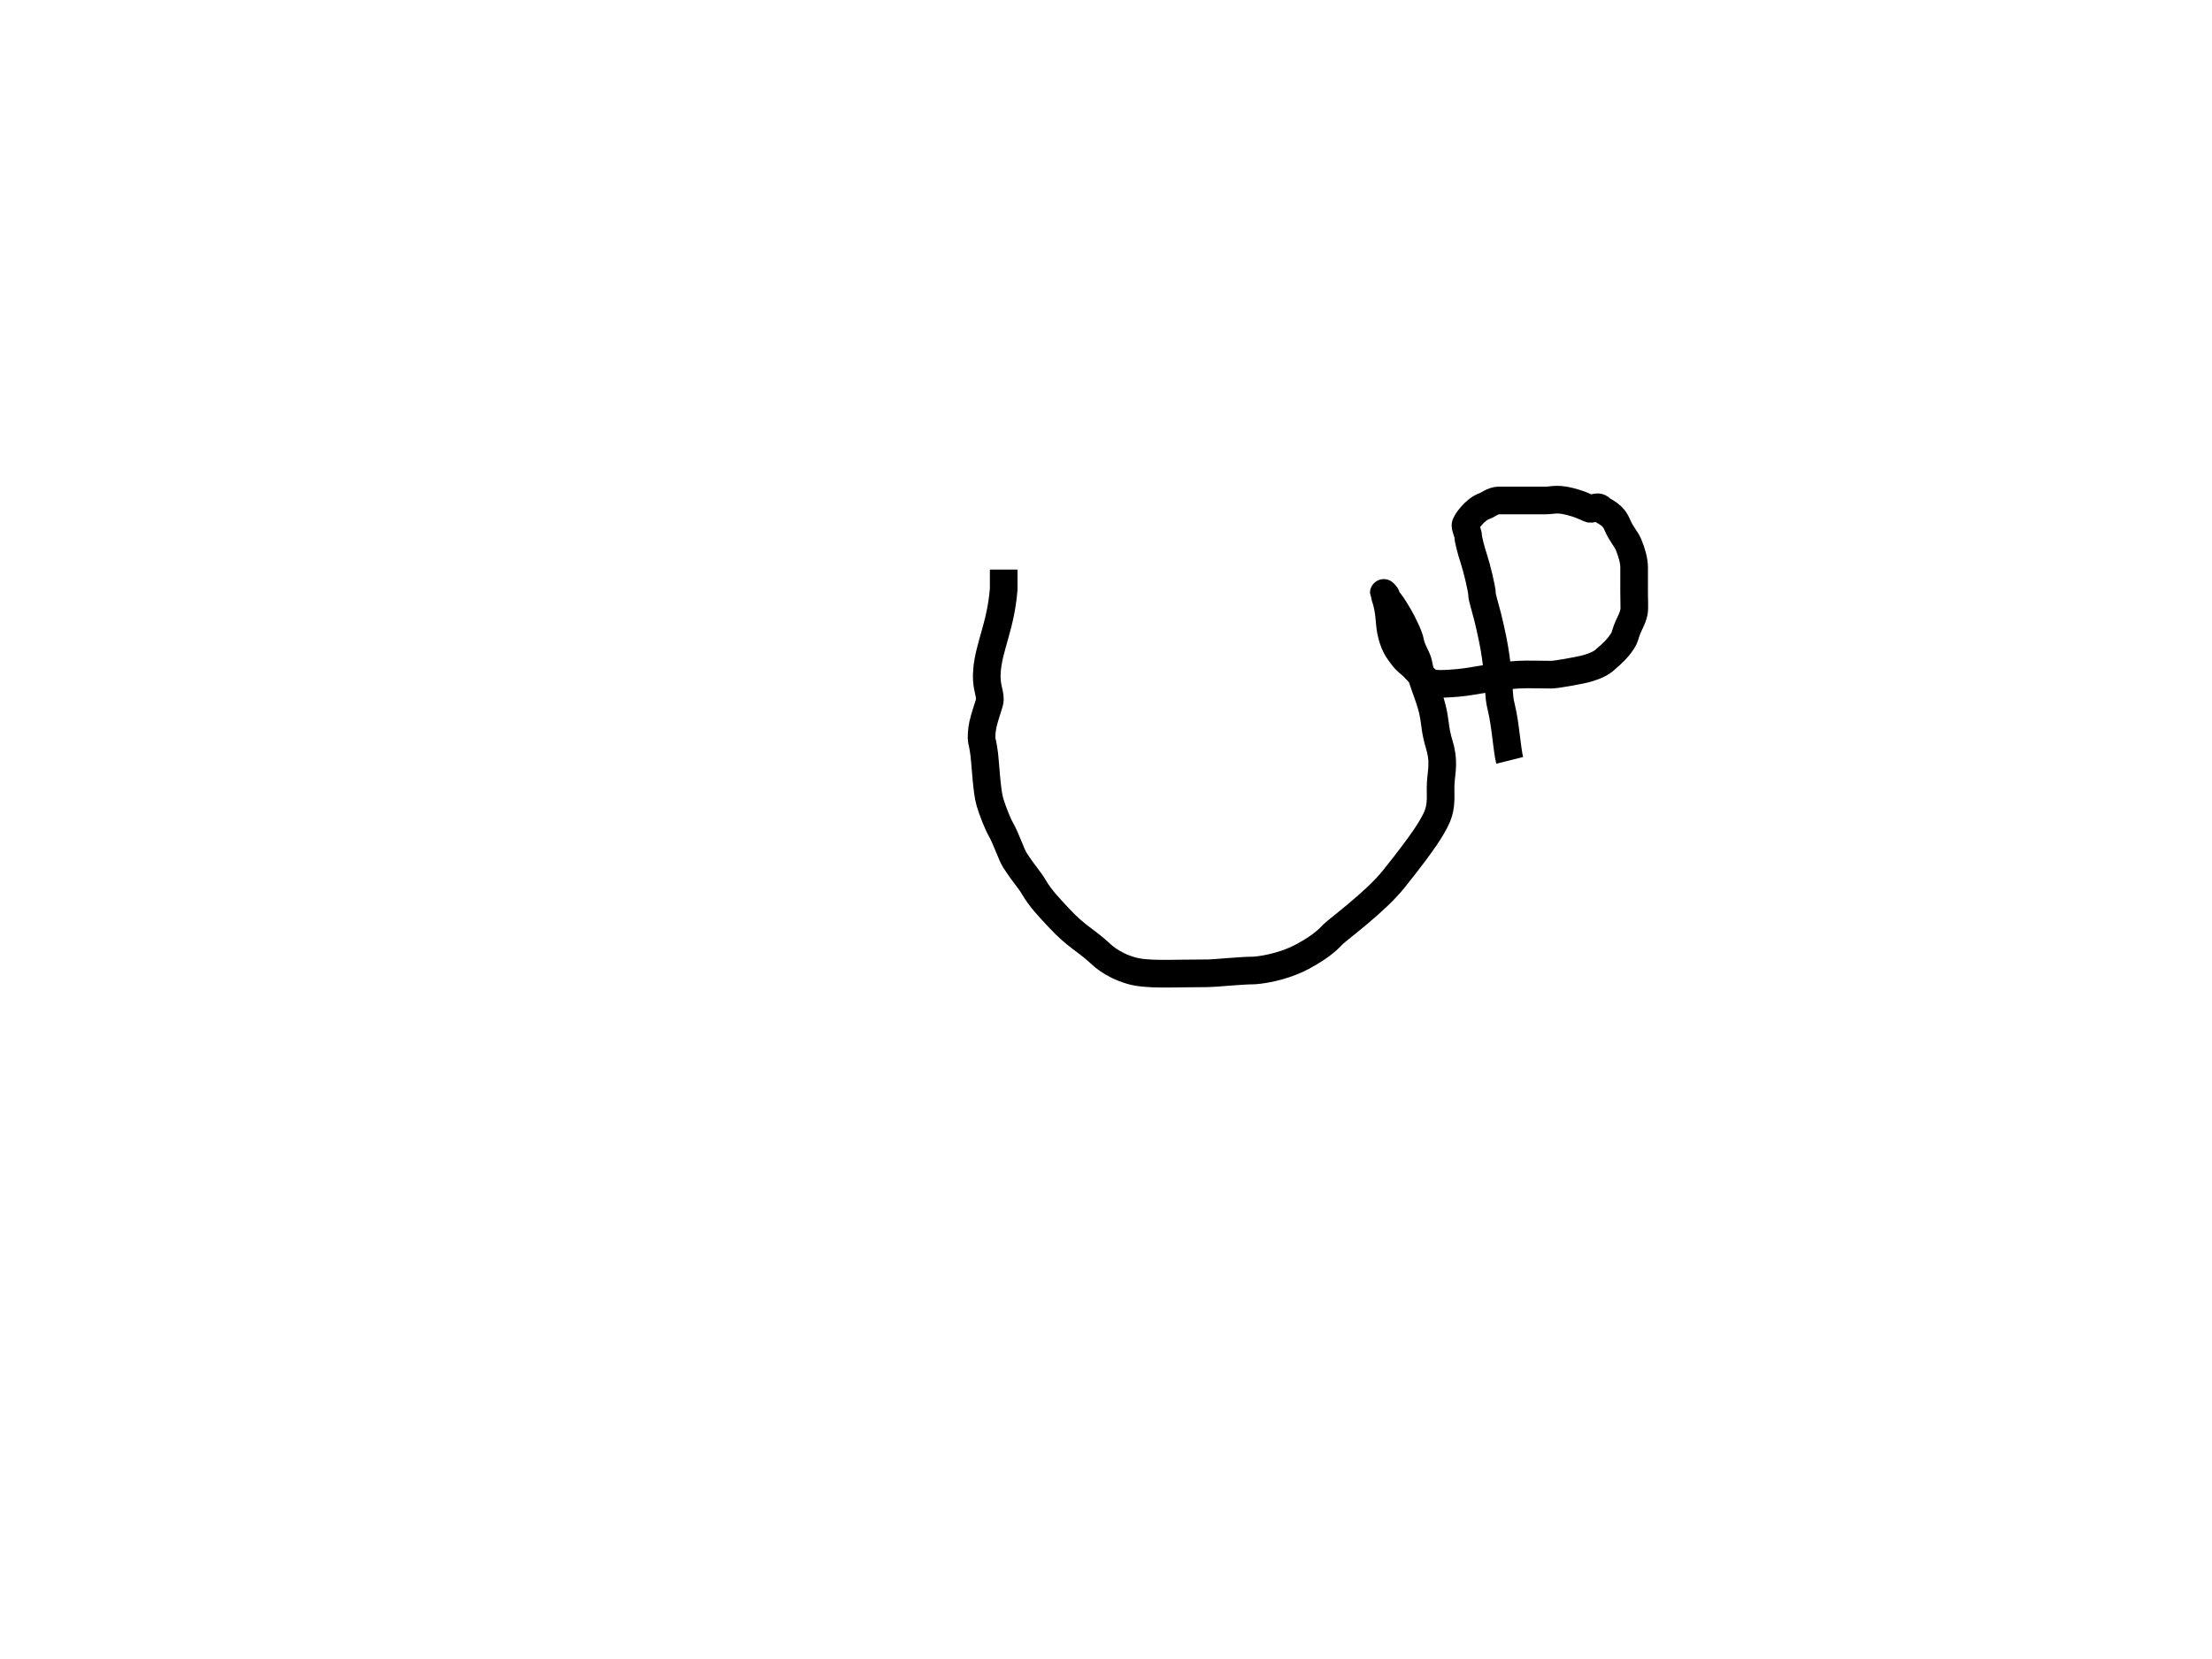
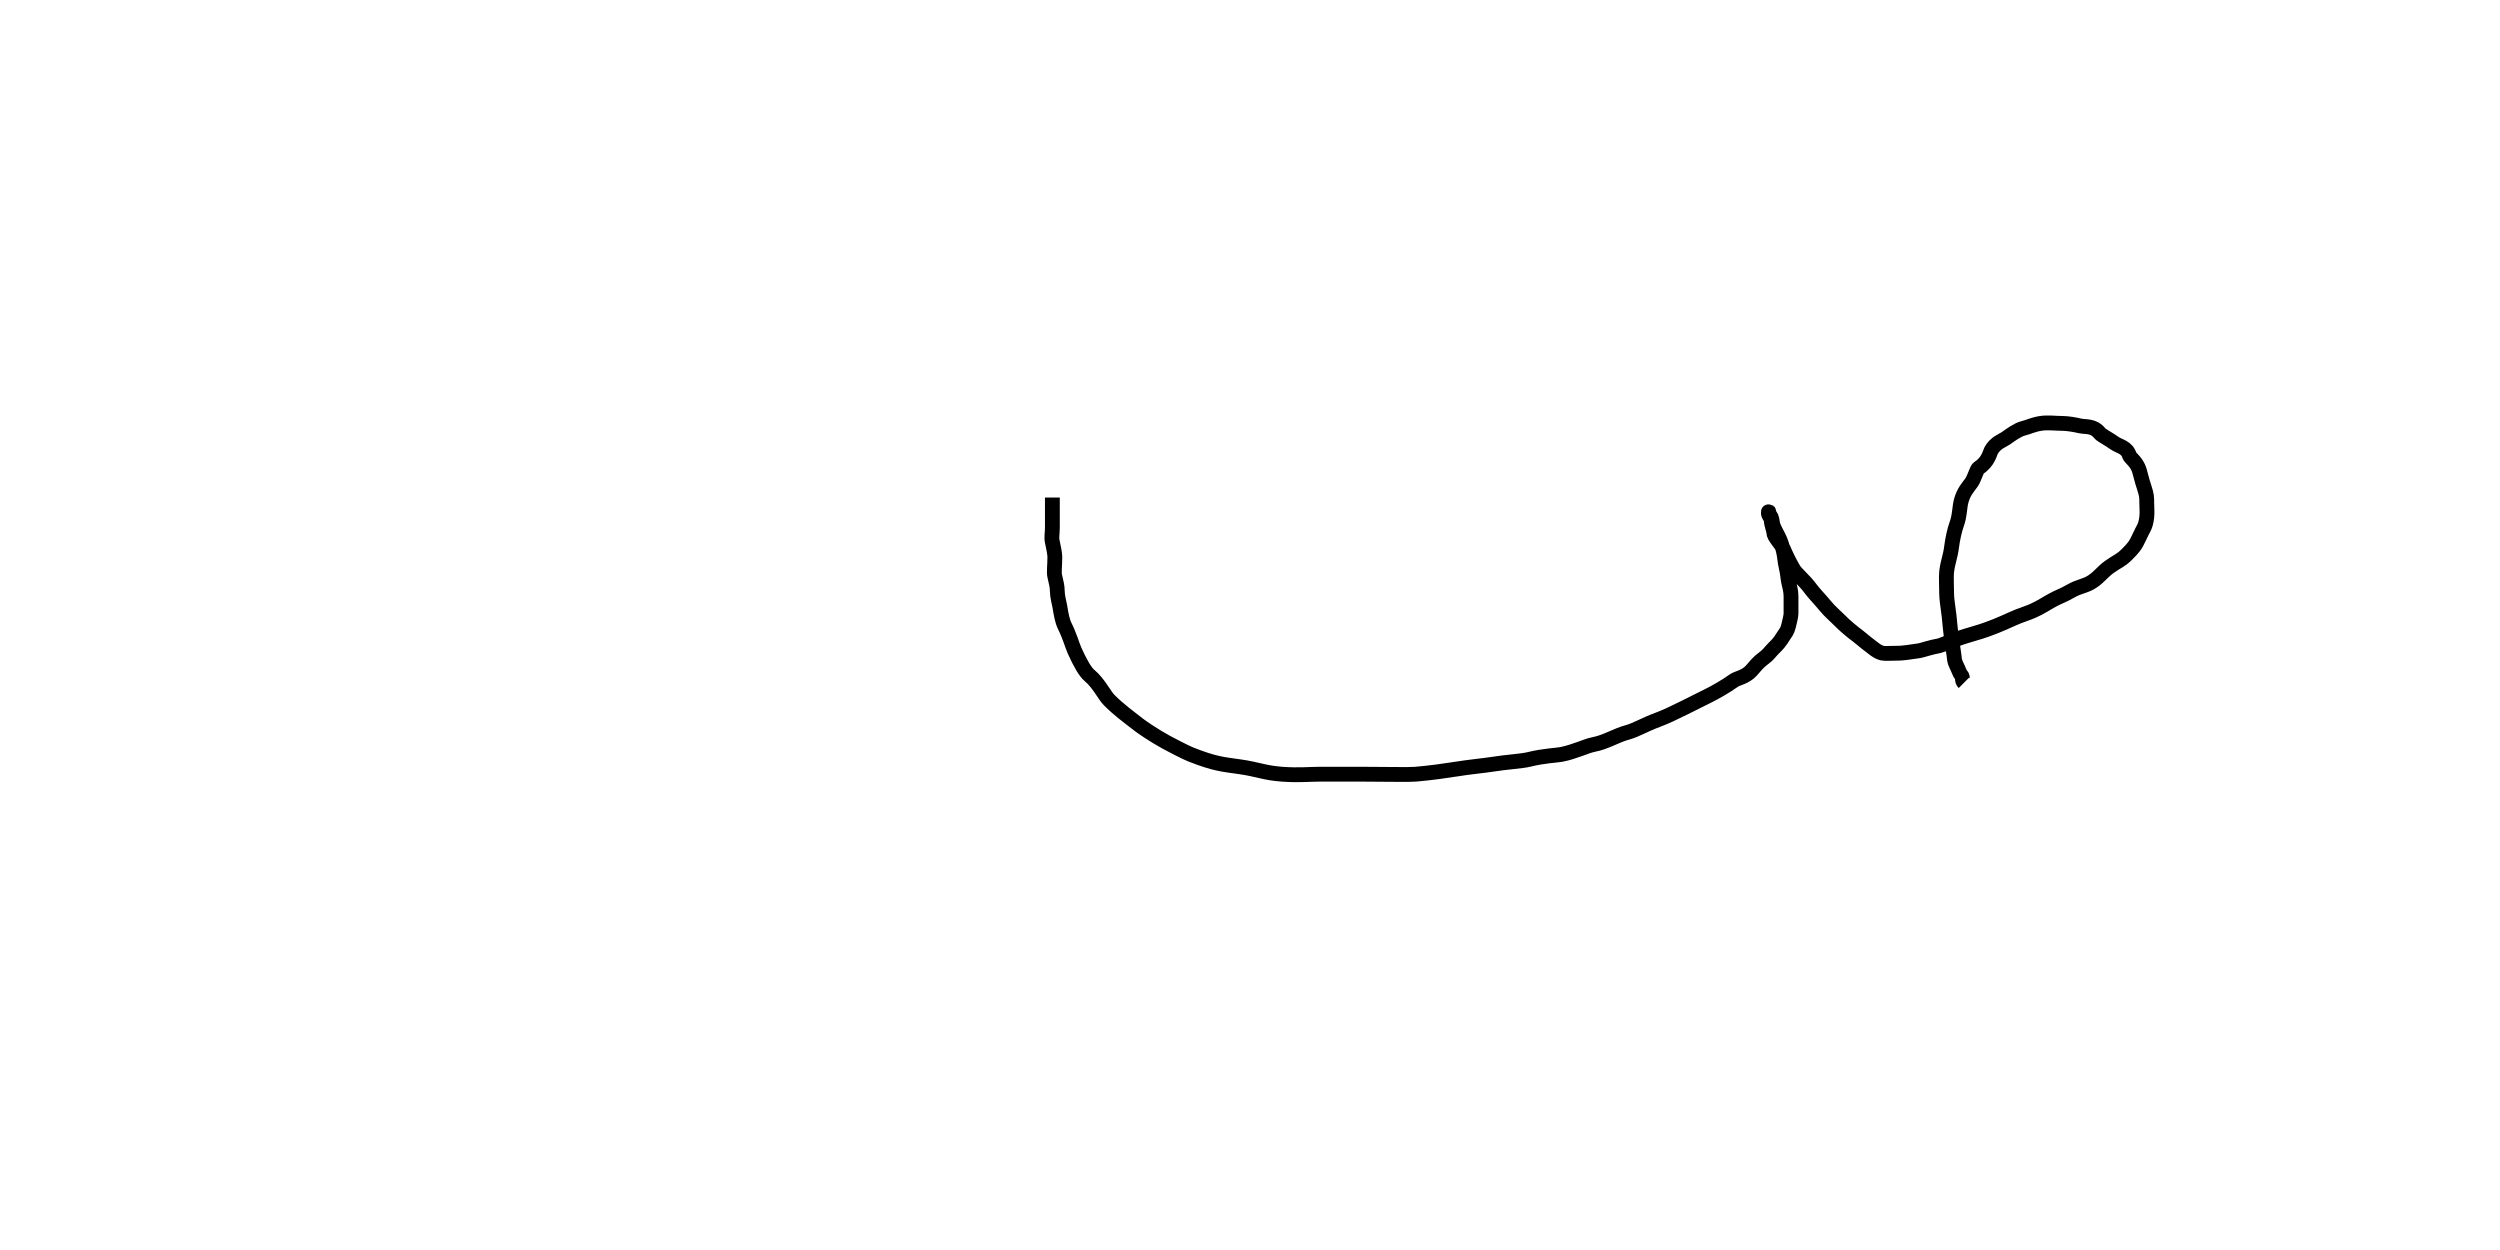
- <svg xmlns="http://www.w3.org/2000/svg" width="800" height="600">
-   <g>
-     <path id="svg_81" d="m483,360" opacity="NaN" stroke-width="10" stroke="#000" fill="none" />
-     <path d="m546,275c-1,-4 -1.534,-13.097 -3,-19c-0.762,-3.069 -0.716,-4.01 -1,-8c-0.501,-7.053 -1.067,-13.193 -4,-25c-0.762,-3.069 -2,-7 -2,-8c0,-2 -2,-10 -3,-13c-1,-3 -2,-7 -2,-8c0,-1 -1,-3 -1,-4c0,-1 3.549,-5.955 7,-7c0.957,-0.29 3,-2 5,-2c1,0 2,0 4,0c3,0 4,0 5,0c5,0 7,0 8,0c3,0 4.251,-1.108 11,1c2.134,0.667 3.693,1.459 5,2c0.924,0.383 2.586,-1.414 4,0c0.707,0.707 1.186,0.693 3,2c1.147,0.827 2.144,1.934 3,4c1.21,2.922 3.144,4.934 4,7c1.21,2.922 2,6 2,8c0,5 0,7 0,9c0,4 0.16,6.013 0,7c-0.507,3.121 -1.955,4.549 -3,8c-0.58,1.914 -0.693,2.186 -2,4c-0.827,1.147 -2.161,2.796 -6,6c-1.717,1.433 -5.054,2.541 -7,3c-2.176,0.514 -10,2 -12,2c-3,0 -9.006,-0.186 -12,0c-8.047,0.501 -15.938,2.498 -22,3c-6.976,0.577 -9.324,0.48 -11,-1c-2.703,-2.386 -3,-3 -5,-5c-1,-1 -2.346,-1.705 -4,-4c-1.307,-1.814 -2.982,-3.712 -4,-9c-0.567,-2.946 -0.345,-7.177 -2,-12c-0.726,-2.115 -0.707,-1.707 0,-1c0.707,0.707 0.293,1.293 1,2c0.707,0.707 2.19,2.882 4,6c1.122,1.934 3.68,7.026 4,9c0.507,3.121 2.68,6.026 3,8c0.507,3.121 1.912,7.031 3,10c1.852,5.057 2.496,7.908 3,12c0.611,4.963 1.486,6.824 2,9c1.379,5.84 0,9 0,14c0,4 0.406,7.504 -2,12c-1.335,2.494 -3.365,6.487 -15,21c-6.649,8.294 -20,18 -22,20c-1,1 -3.408,3.955 -11,8c-7.541,4.017 -16,5 -18,5c-4,0 -14,1 -16,1c-14,0 -22.163,0.71 -28,-1c-7.309,-2.141 -10.946,-6.057 -12,-7c-4.771,-4.27 -7.697,-5.272 -14,-12c-3.419,-3.649 -6.755,-7.132 -9,-11c-1.81,-3.118 -3.549,-4.606 -7,-10c-1.205,-1.884 -3.19,-7.882 -5,-11c-1.122,-1.934 -3.116,-6.964 -4,-10c-1.153,-3.959 -1.633,-14.022 -2,-17c-0.504,-4.092 -1,-5 -1,-6c0,-2 0.116,-3.964 1,-7c1.153,-3.959 2,-6 2,-7c0,-3 -1.588,-4.946 -1,-11c0.826,-8.504 5,-16 6,-29l0,-5l0,-2" id="svg_85" stroke-width="10" stroke="#000" fill="none" />
+ <svg xmlns="http://www.w3.org/2000/svg" width="1012" height="506">
+   <g id="Layer_1">
+     <path d="m795,276.4c-1,-1 -0.293,-2.293 -1,-3c-0.707,-0.707 -1,-2 -2,-4c-1,-2 -0.84,-3.013 -1,-4c-0.507,-3.121 -0.519,-4.039 -1,-7c-0.507,-3.121 -0.756,-7.015 -1,-9c-0.504,-4.092 -1,-7 -1,-9c0,-3 -0.244,-7.015 0,-9c0.504,-4.092 1.496,-5.908 2,-10c0.367,-2.978 1.224,-6.903 2,-9c1.43,-3.867 1.131,-7.129 2,-10c1.045,-3.451 2.346,-4.705 4,-7c1.307,-1.814 2.149,-5.474 3,-6c3.804,-2.351 4.528,-6.118 5,-7c1.701,-3.179 4.853,-4.173 6,-5c1.814,-1.307 4.824,-3.486 7,-4c1.946,-0.46 3.879,-1.493 7,-2c2.961,-0.481 6,0 9,0c2,0 5.054,0.54 7,1c2.176,0.514 5.463,-0.25 8,3c0.615,0.788 3.705,2.346 6,4c1.814,1.307 4.955,1.549 6,5c0.29,0.957 2.955,2.549 4,6c0.58,1.914 1,4 2,7c1,3 1,4 1,6c0,2 0.244,4.015 0,6c-0.504,4.092 -1.332,4.229 -3,8c-1.459,3.297 -2.45,4.45 -5,7c-2.55,2.55 -3.63,2.625 -7,5c-2.947,2.077 -4,4 -7,6c-3,2 -5.132,1.755 -9,4c-3.118,1.81 -4.882,2.19 -8,4c-3.868,2.245 -5.77,3.549 -10,5c-4.823,1.655 -7,3 -12,5c-5,2 -7.112,2.547 -12,4c-5.162,1.534 -10.013,3.84 -11,4c-3.121,0.507 -7.013,1.84 -8,2c-3.121,0.507 -7,1 -8,1c-3,0 -6.027,0.23 -7,0c-2.176,-0.514 -3.853,-2.173 -5,-3c-1.814,-1.307 -3.853,-3.173 -5,-4c-1.814,-1.307 -5,-4 -6,-5c-3,-3 -5.207,-4.813 -7,-7c-2.286,-2.788 -4.693,-5.186 -6,-7c-2.481,-3.442 -5.878,-6.066 -7,-8c-1.81,-3.118 -3.235,-6.152 -4,-8c-1.082,-2.613 -4,-5 -4,-7c0,-1 -1,-3 -1,-5c0,-1 -0.459,-0.693 -1,-2c-0.383,-0.924 0,-2 0,-1c0,1 0.617,1.076 1,2c0.541,1.307 0.235,2.152 1,4c0.541,1.307 1,2 2,4c1,2 1.486,3.824 2,6c0.46,1.946 0.486,3.824 1,6c0.689,2.92 0.77,5.027 1,6c0.514,2.176 1,4 1,6c0,3 0,4 0,7c0,1 -0.54,3.054 -1,5c-0.514,2.176 -1.257,2.797 -2,4c-1.663,2.69 -2.419,3.419 -4,5c-1.581,1.581 -2.186,2.693 -4,4c-2.295,1.654 -3.52,3.324 -5,5c-2.386,2.703 -5.853,3.173 -7,4c-3.628,2.615 -8,5 -10,6c-4,2 -8,4 -10,5c-4,2 -8.031,3.912 -11,5c-5.057,1.852 -8.944,4.188 -12,5c-4.928,1.309 -8.712,3.982 -14,5c-2.946,0.567 -7.712,2.982 -13,4c-1.964,0.378 -7.097,0.534 -13,2c-3.069,0.762 -9.077,1.039 -15,2c-3.121,0.507 -9.077,1.039 -15,2c-3.121,0.507 -9.938,1.498 -16,2c-2.99,0.247 -11,0 -21,0c-4,0 -11,0 -18,0c-4,0 -8.018,0.496 -15,0c-7.053,-0.501 -10,-2 -17,-3c-7,-1 -10.295,-1.151 -20,-5c-2.079,-0.824 -8.04,-3.924 -10,-5c-5.111,-2.806 -9.885,-6.13 -11,-7c-4.596,-3.588 -8,-6 -12,-10c-2,-2 -4.161,-6.796 -8,-10c-1.717,-1.433 -3.794,-5.087 -6,-10c-0.916,-2.04 -2,-6 -4,-10c-1,-2 -1.493,-4.879 -2,-8c-0.16,-0.987 -1,-4 -1,-6c0,-2 -0.486,-3.824 -1,-6c-0.46,-1.946 0,-4 0,-8c0,-1 -0.486,-3.824 -1,-6c-0.46,-1.946 0,-3 0,-6c0,0 0,-2 0,-4c0,0 0,-1 0,-3c0,-1 0,-1 0,-2c0,-1 0,-2 0,-3l0,0" id="svg_10" stroke-width="6" stroke="#000" fill="none" />
  </g>
</svg>
